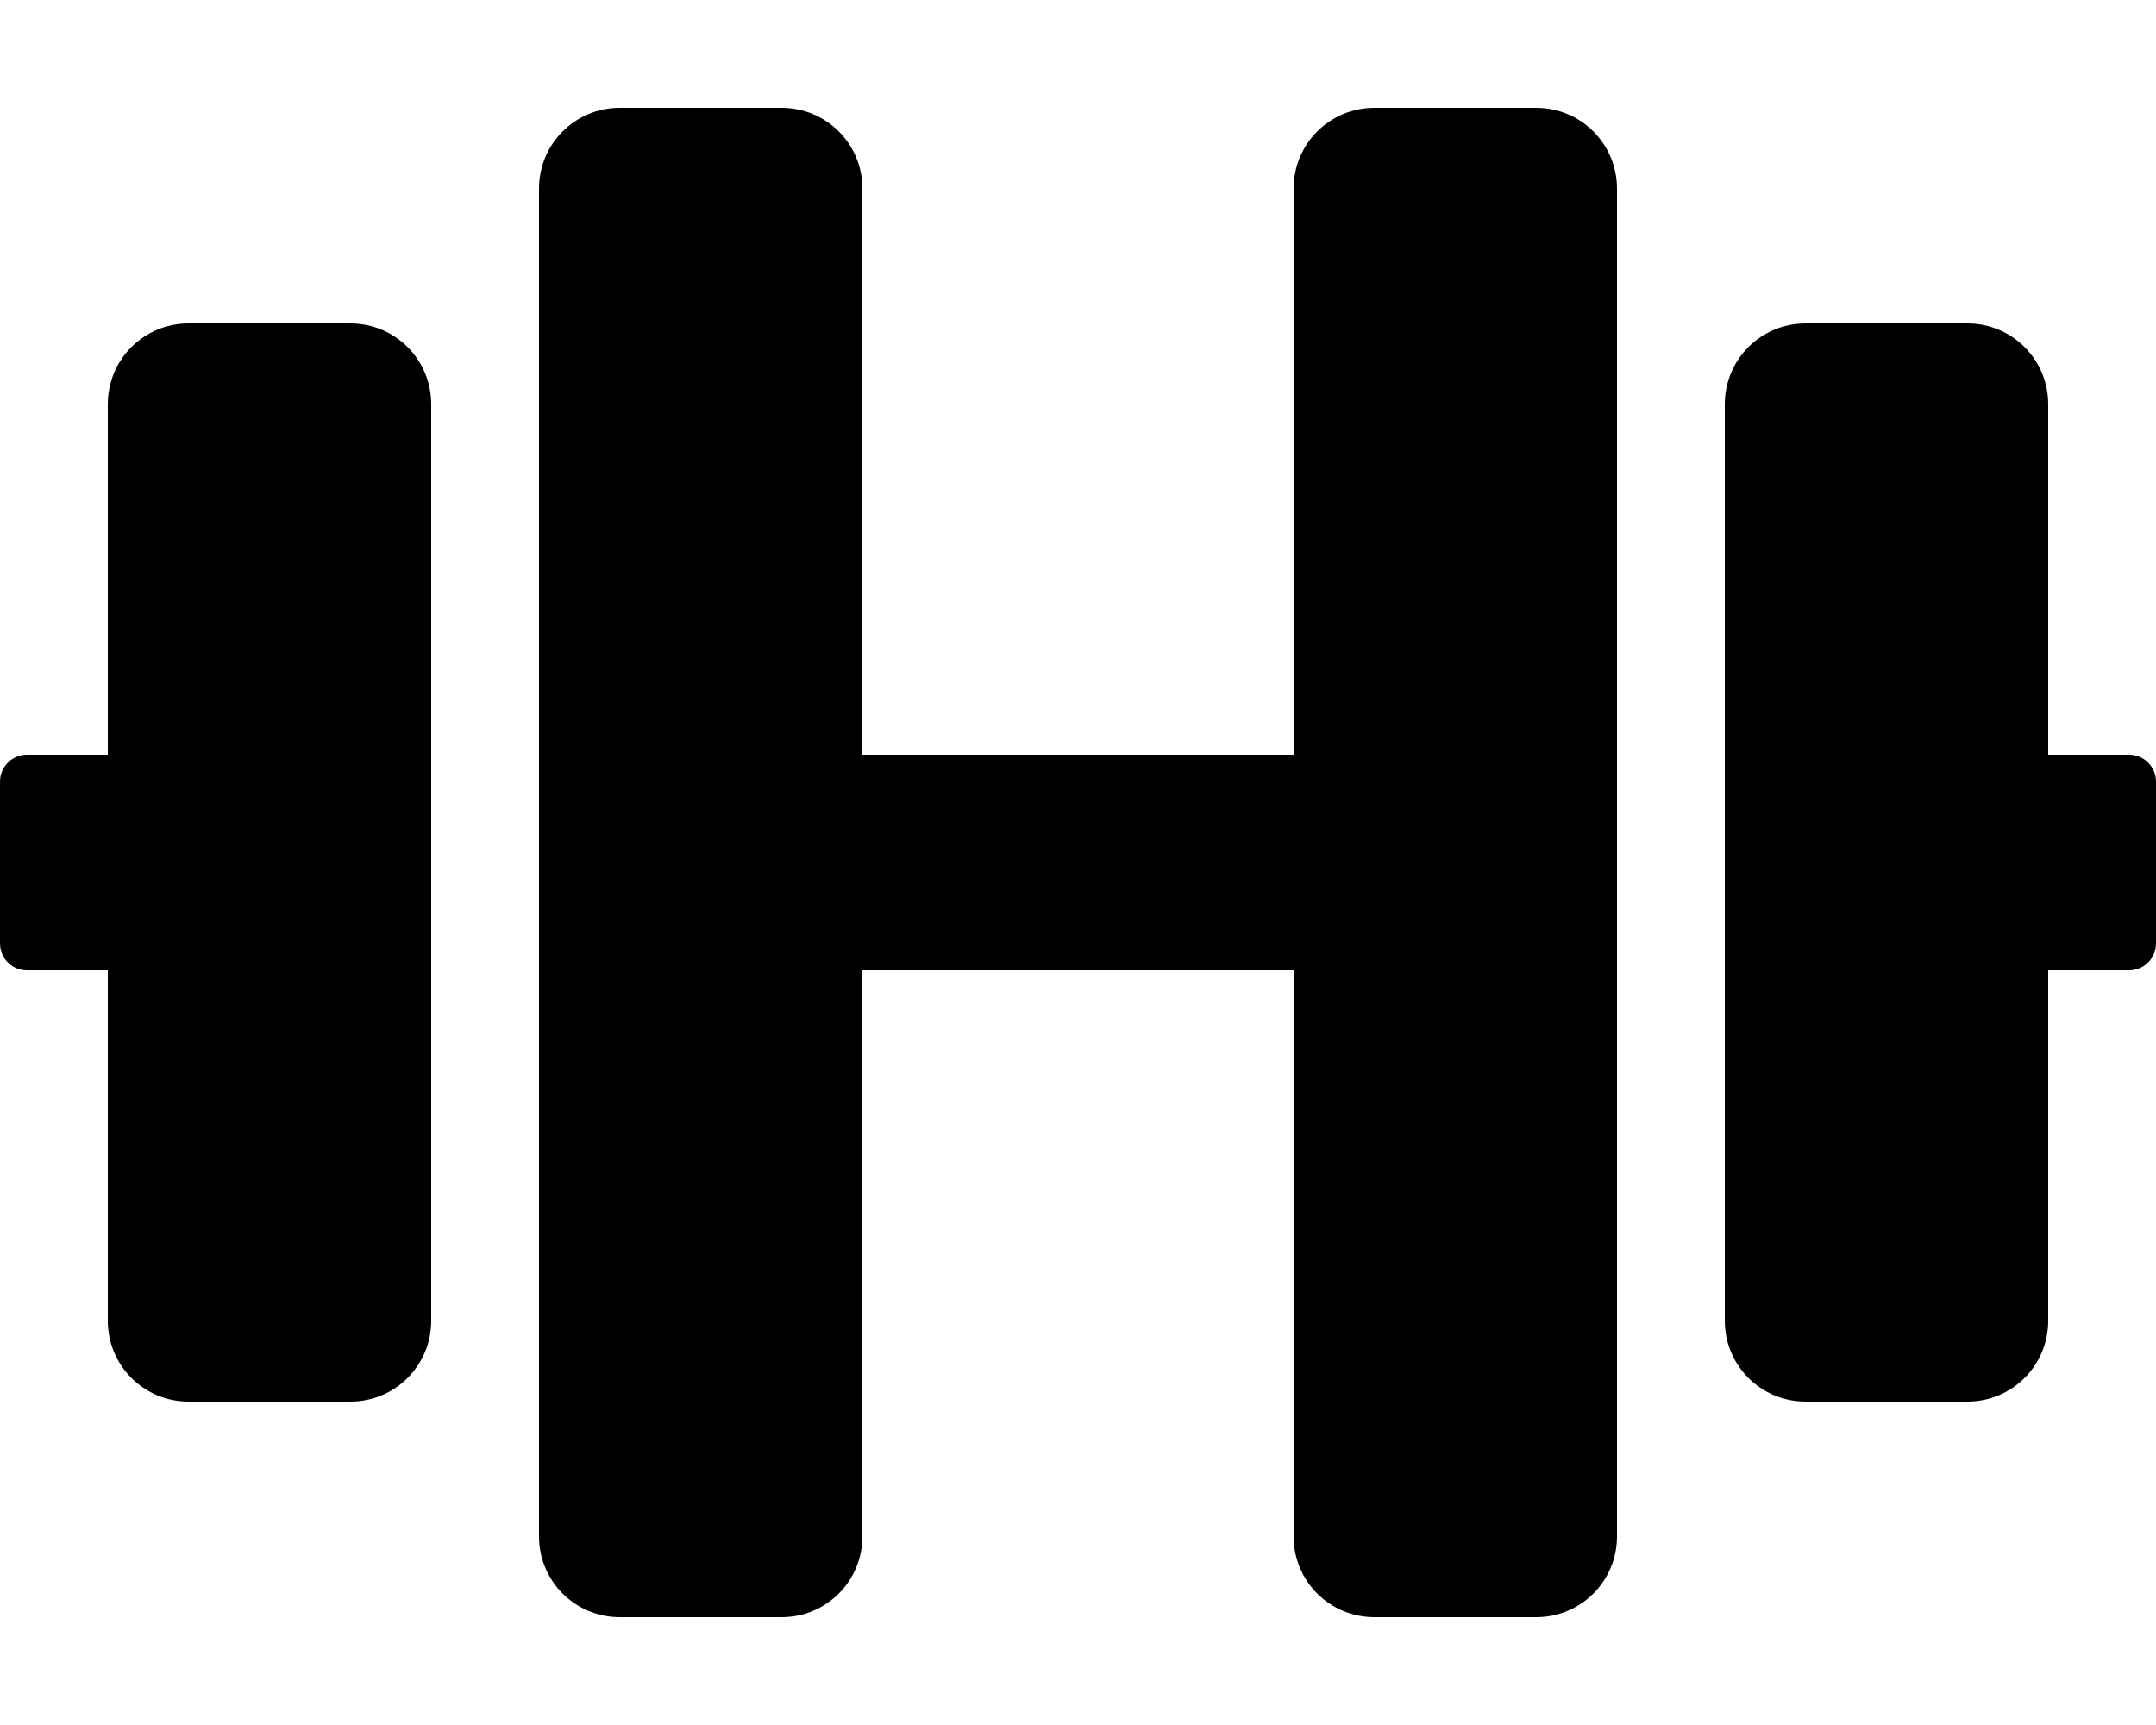
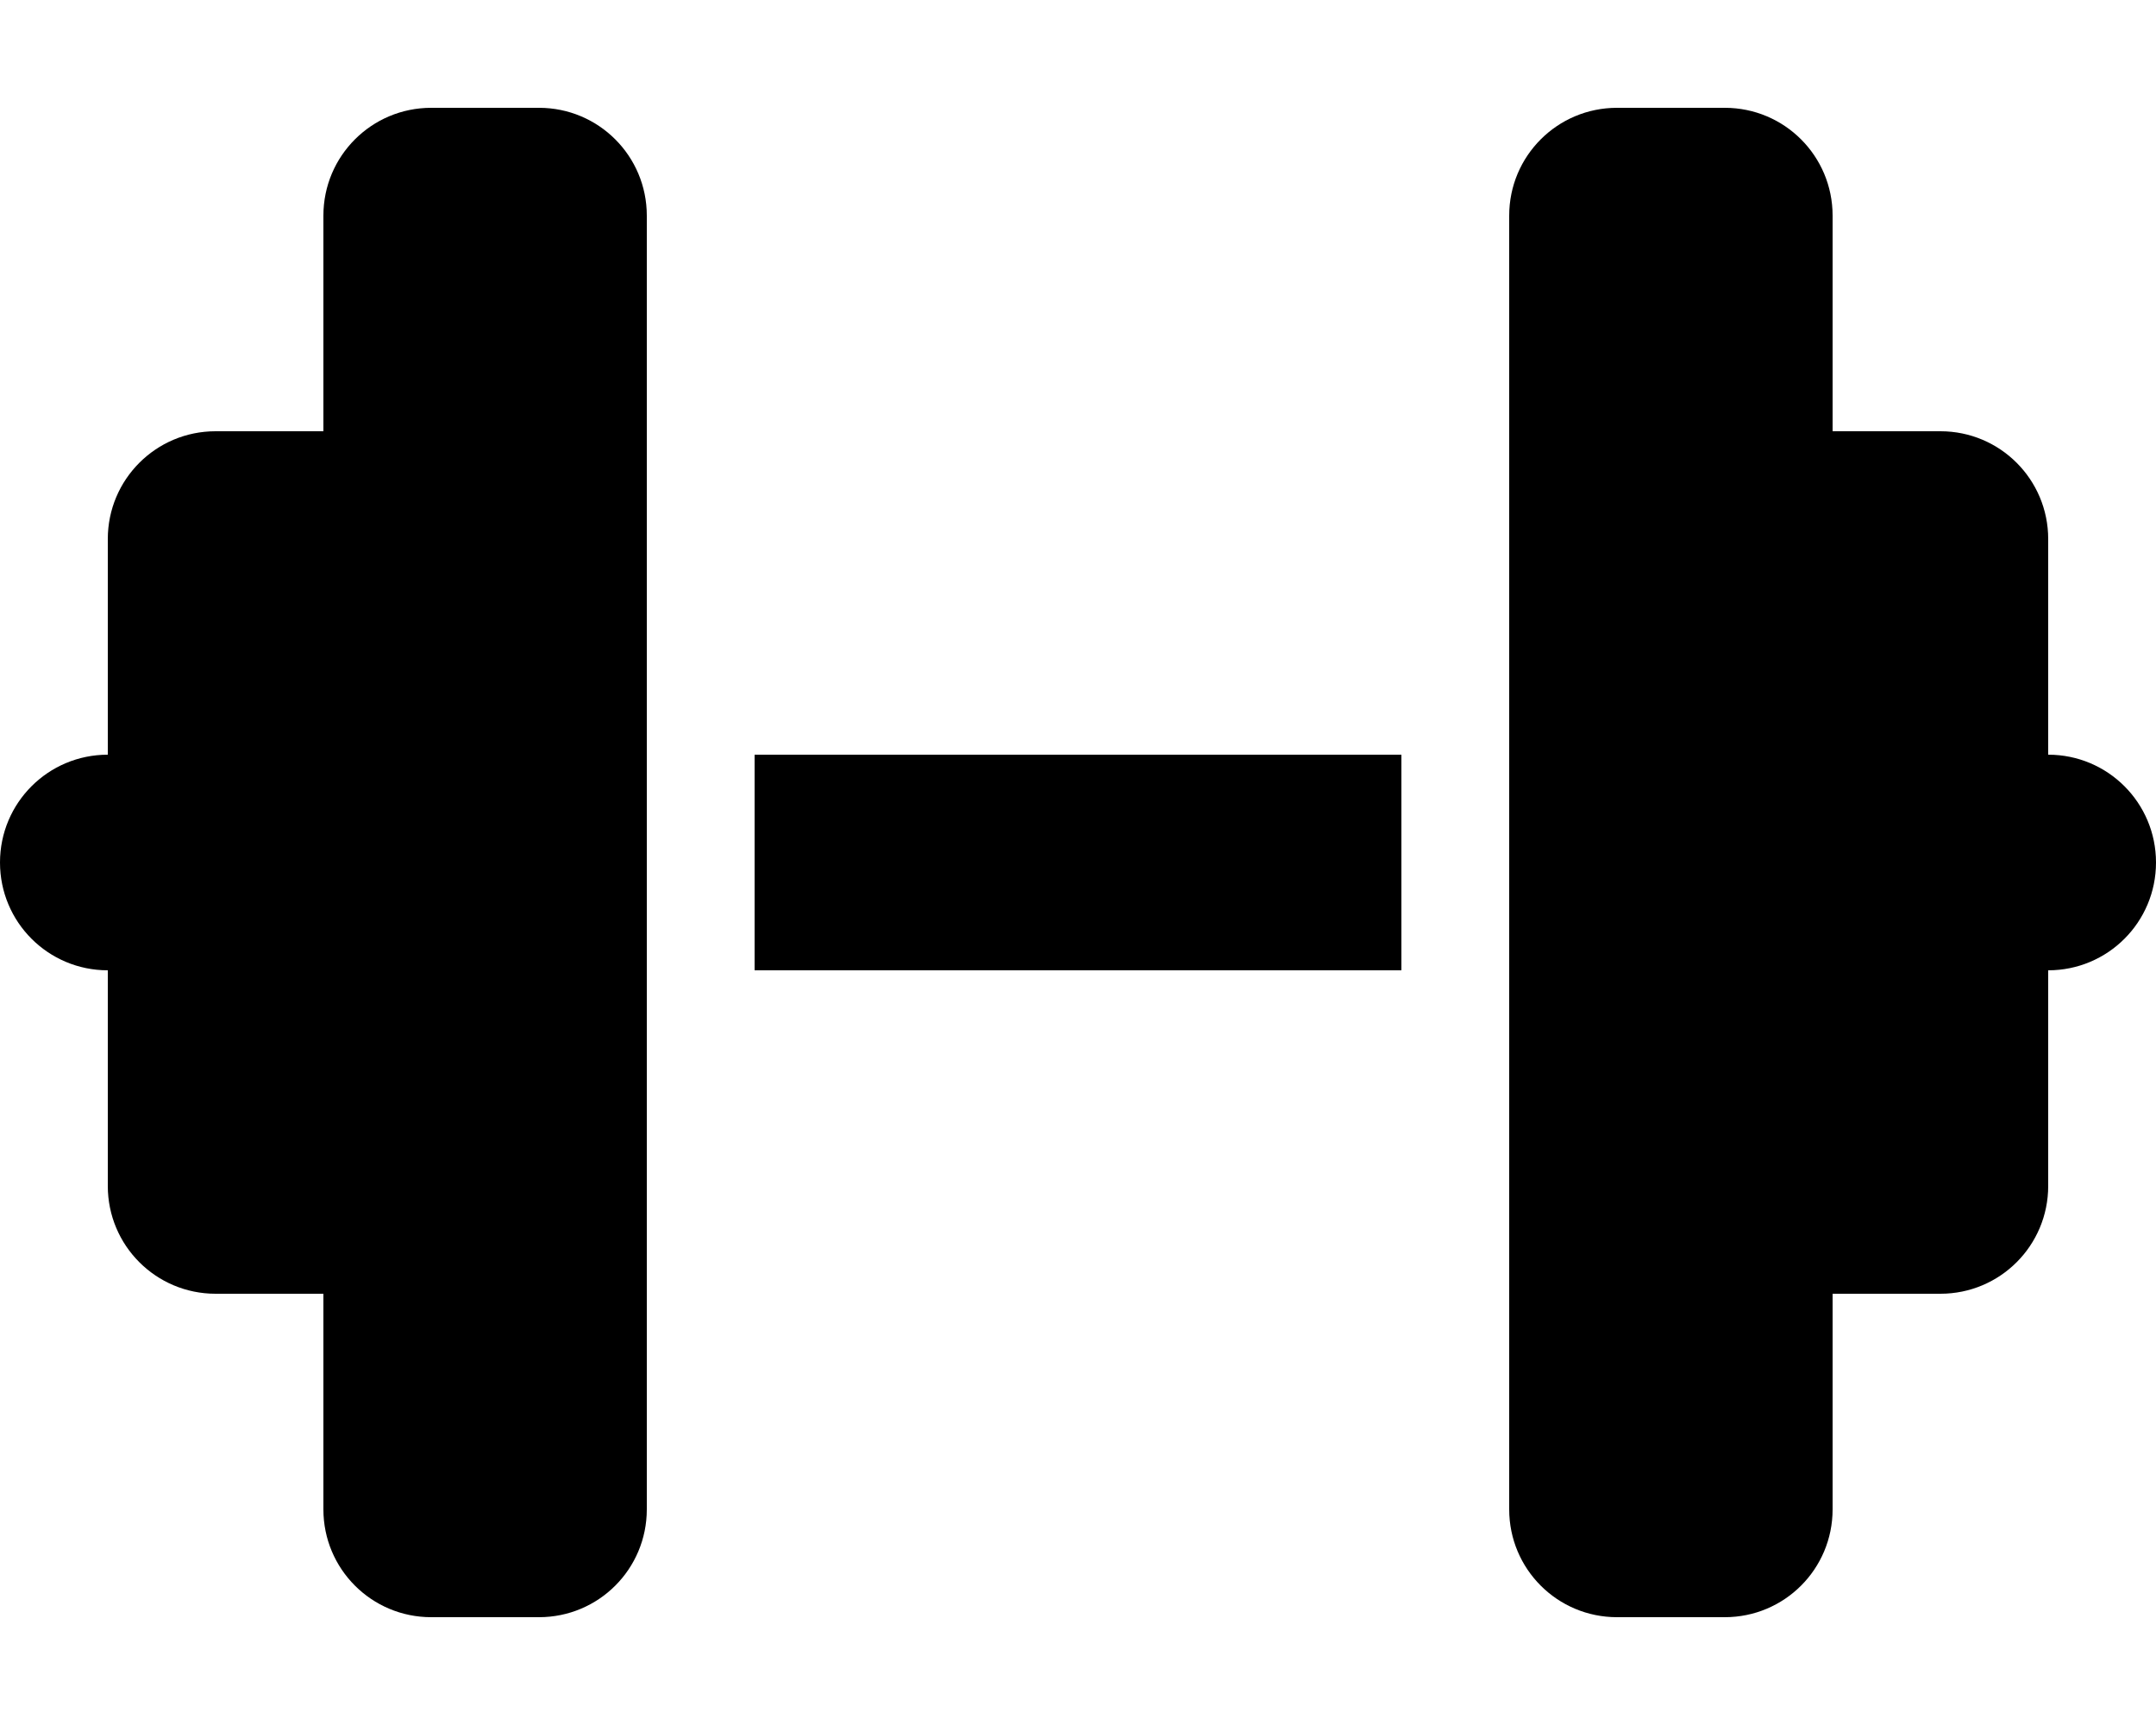
- <svg xmlns="http://www.w3.org/2000/svg" viewBox="0 0 640 512">
-   <path d="M104 96H56c-13.3 0-24 10.7-24 24v104H8c-4.4 0-8 3.6-8 8v48c0 4.4 3.6 8 8 8h24v104c0 13.3 10.7 24 24 24h48c13.3 0 24-10.7 24-24V120c0-13.3-10.7-24-24-24zm528 128h-24V120c0-13.3-10.7-24-24-24h-48c-13.3 0-24 10.7-24 24v272c0 13.3 10.7 24 24 24h48c13.3 0 24-10.7 24-24V288h24c4.4 0 8-3.6 8-8v-48c0-4.4-3.6-8-8-8zM456 32h-48c-13.3 0-24 10.7-24 24v168H256V56c0-13.3-10.7-24-24-24h-48c-13.3 0-24 10.7-24 24v400c0 13.3 10.7 24 24 24h48c13.3 0 24-10.7 24-24V288h128v168c0 13.3 10.7 24 24 24h48c13.3 0 24-10.7 24-24V56c0-13.3-10.7-24-24-24z" />
+ <svg xmlns="http://www.w3.org/2000/svg" aria-hidden="true" focusable="false" data-prefix="fas" data-icon="dumbbell" class="svg-inline--fa fa-dumbbell" role="img" viewBox="0 0 640 512">
+   <path fill="currentColor" d="M96 64c0-17.7 14.3-32 32-32h32c17.7 0 32 14.3 32 32V224v64V448c0 17.7-14.3 32-32 32H128c-17.7 0-32-14.3-32-32V384H64c-17.7 0-32-14.3-32-32V288c-17.7 0-32-14.3-32-32s14.3-32 32-32V160c0-17.7 14.3-32 32-32H96V64zm448 0v64h32c17.7 0 32 14.3 32 32v64c17.7 0 32 14.3 32 32s-14.3 32-32 32v64c0 17.7-14.3 32-32 32H544v64c0 17.7-14.3 32-32 32H480c-17.7 0-32-14.3-32-32V288 224 64c0-17.7 14.3-32 32-32h32c17.7 0 32 14.3 32 32zM416 224v64H224V224H416z" />
</svg>
